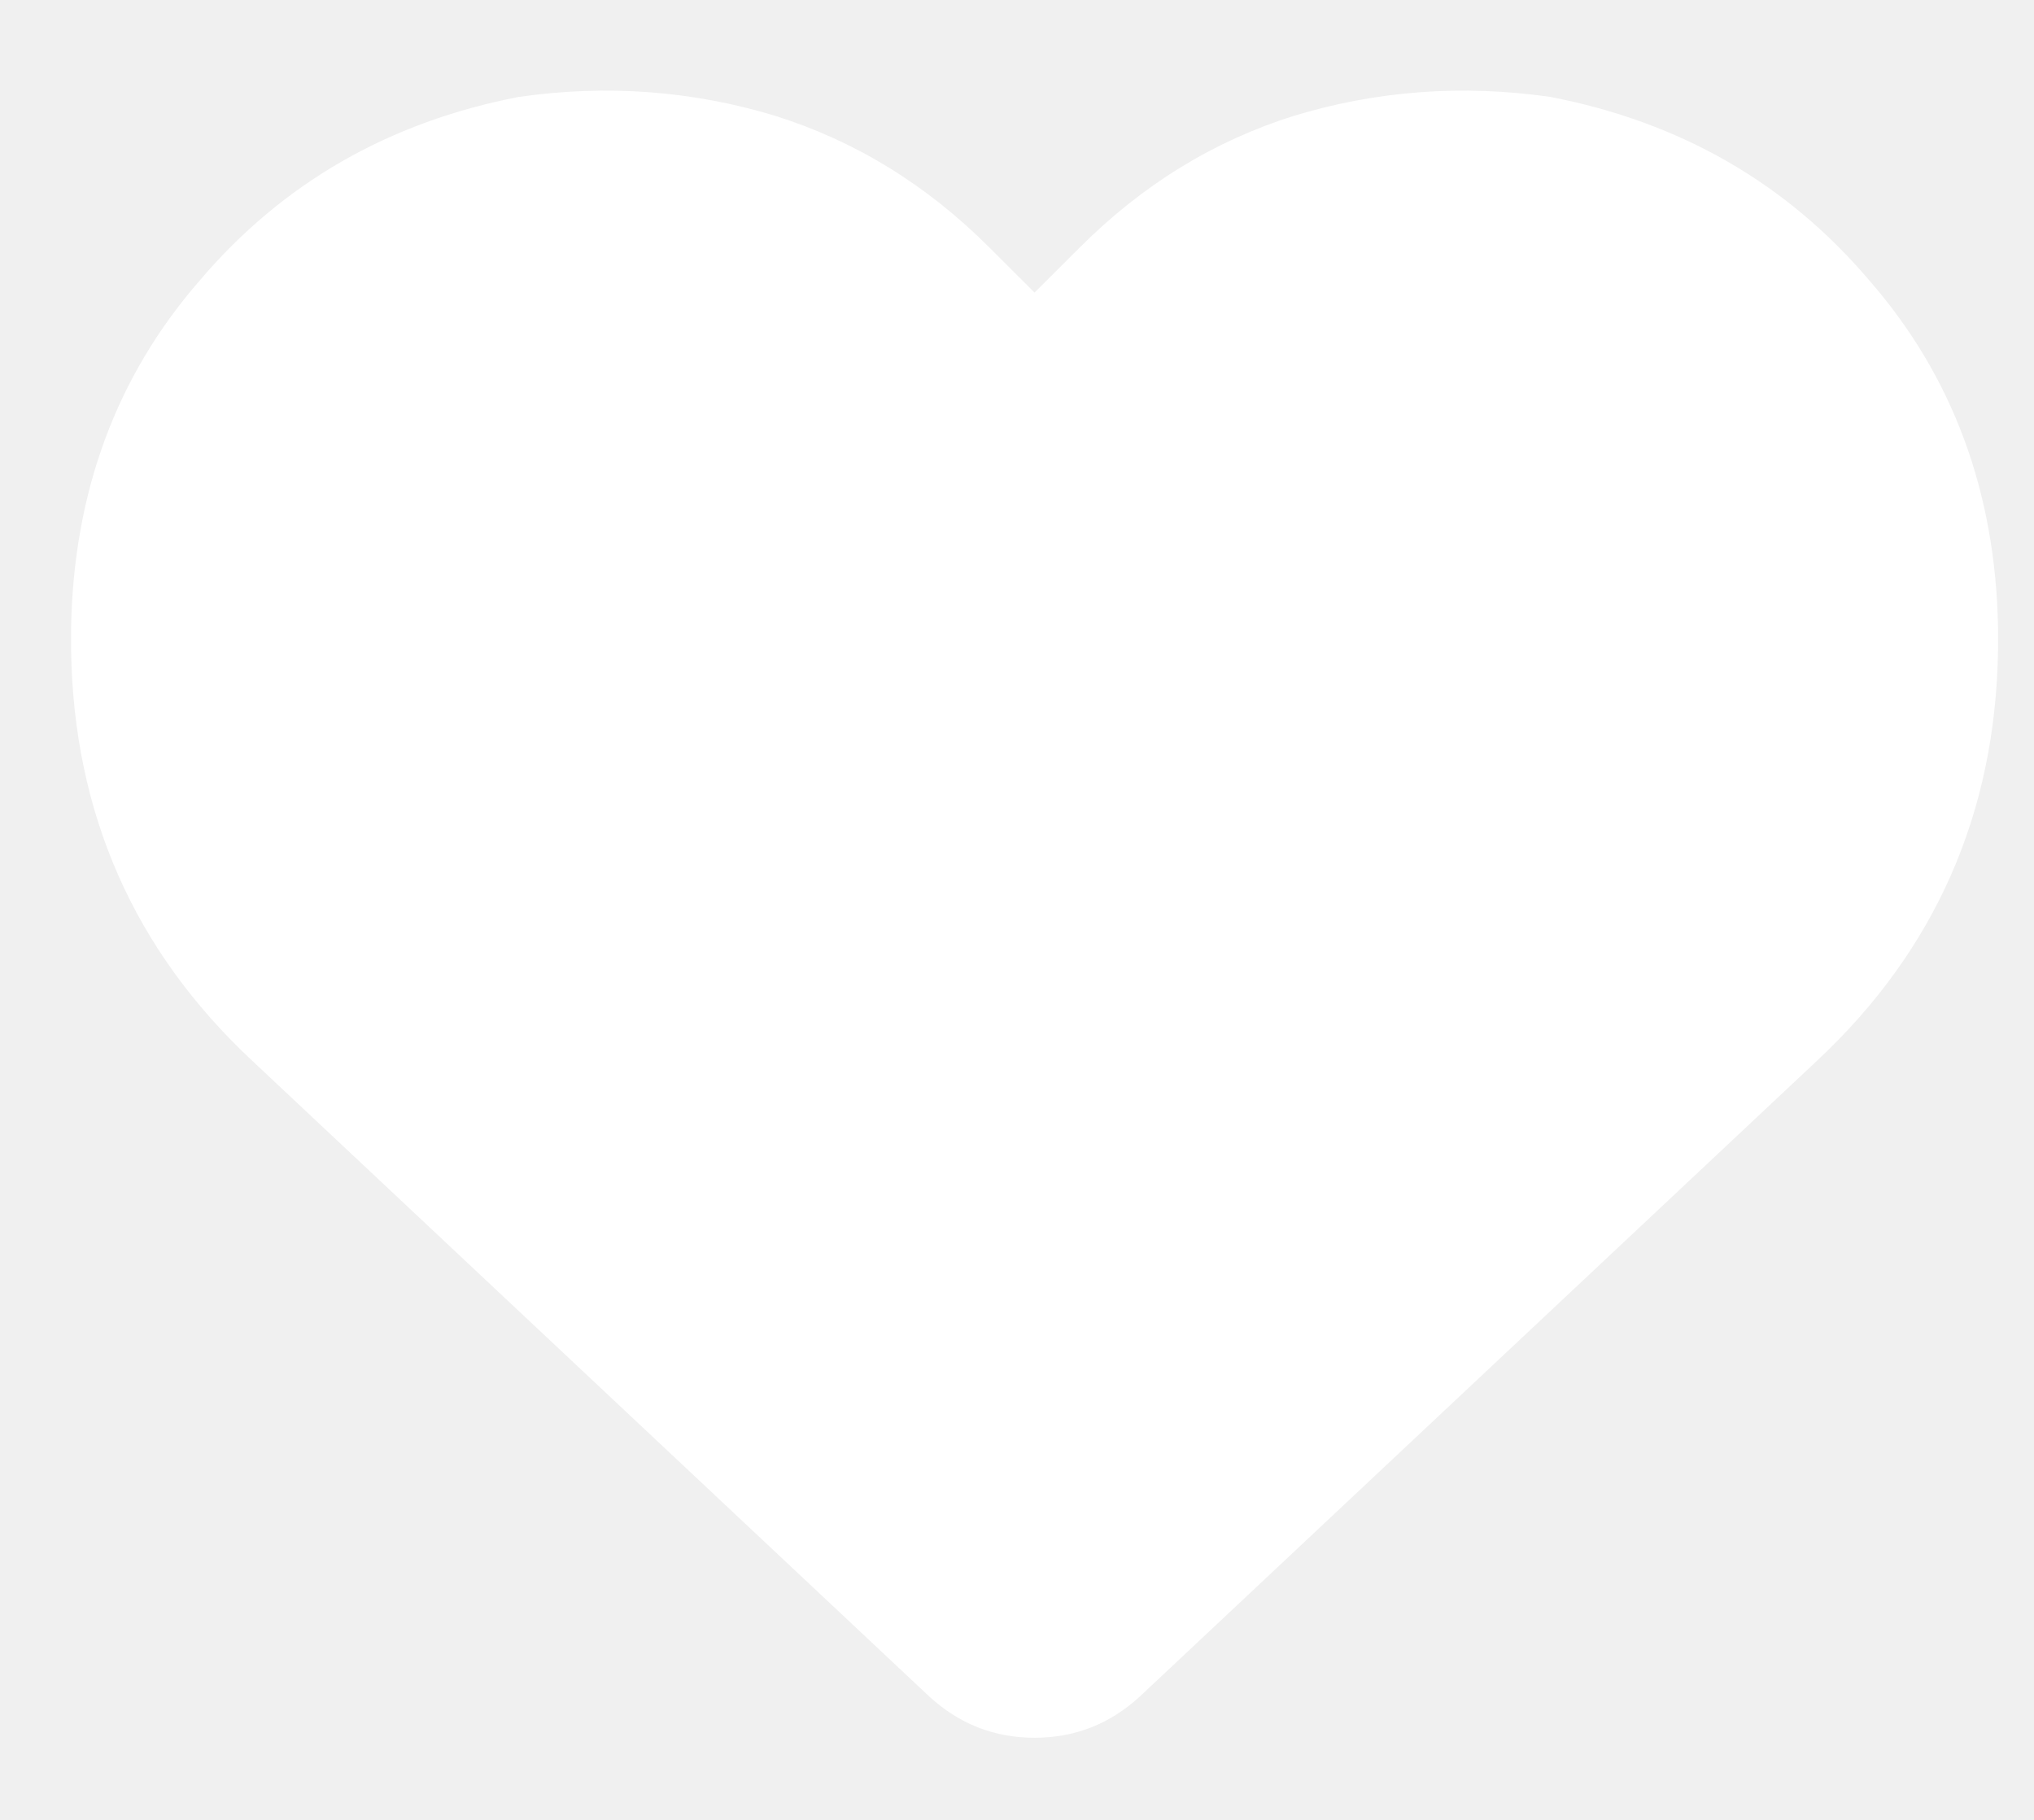
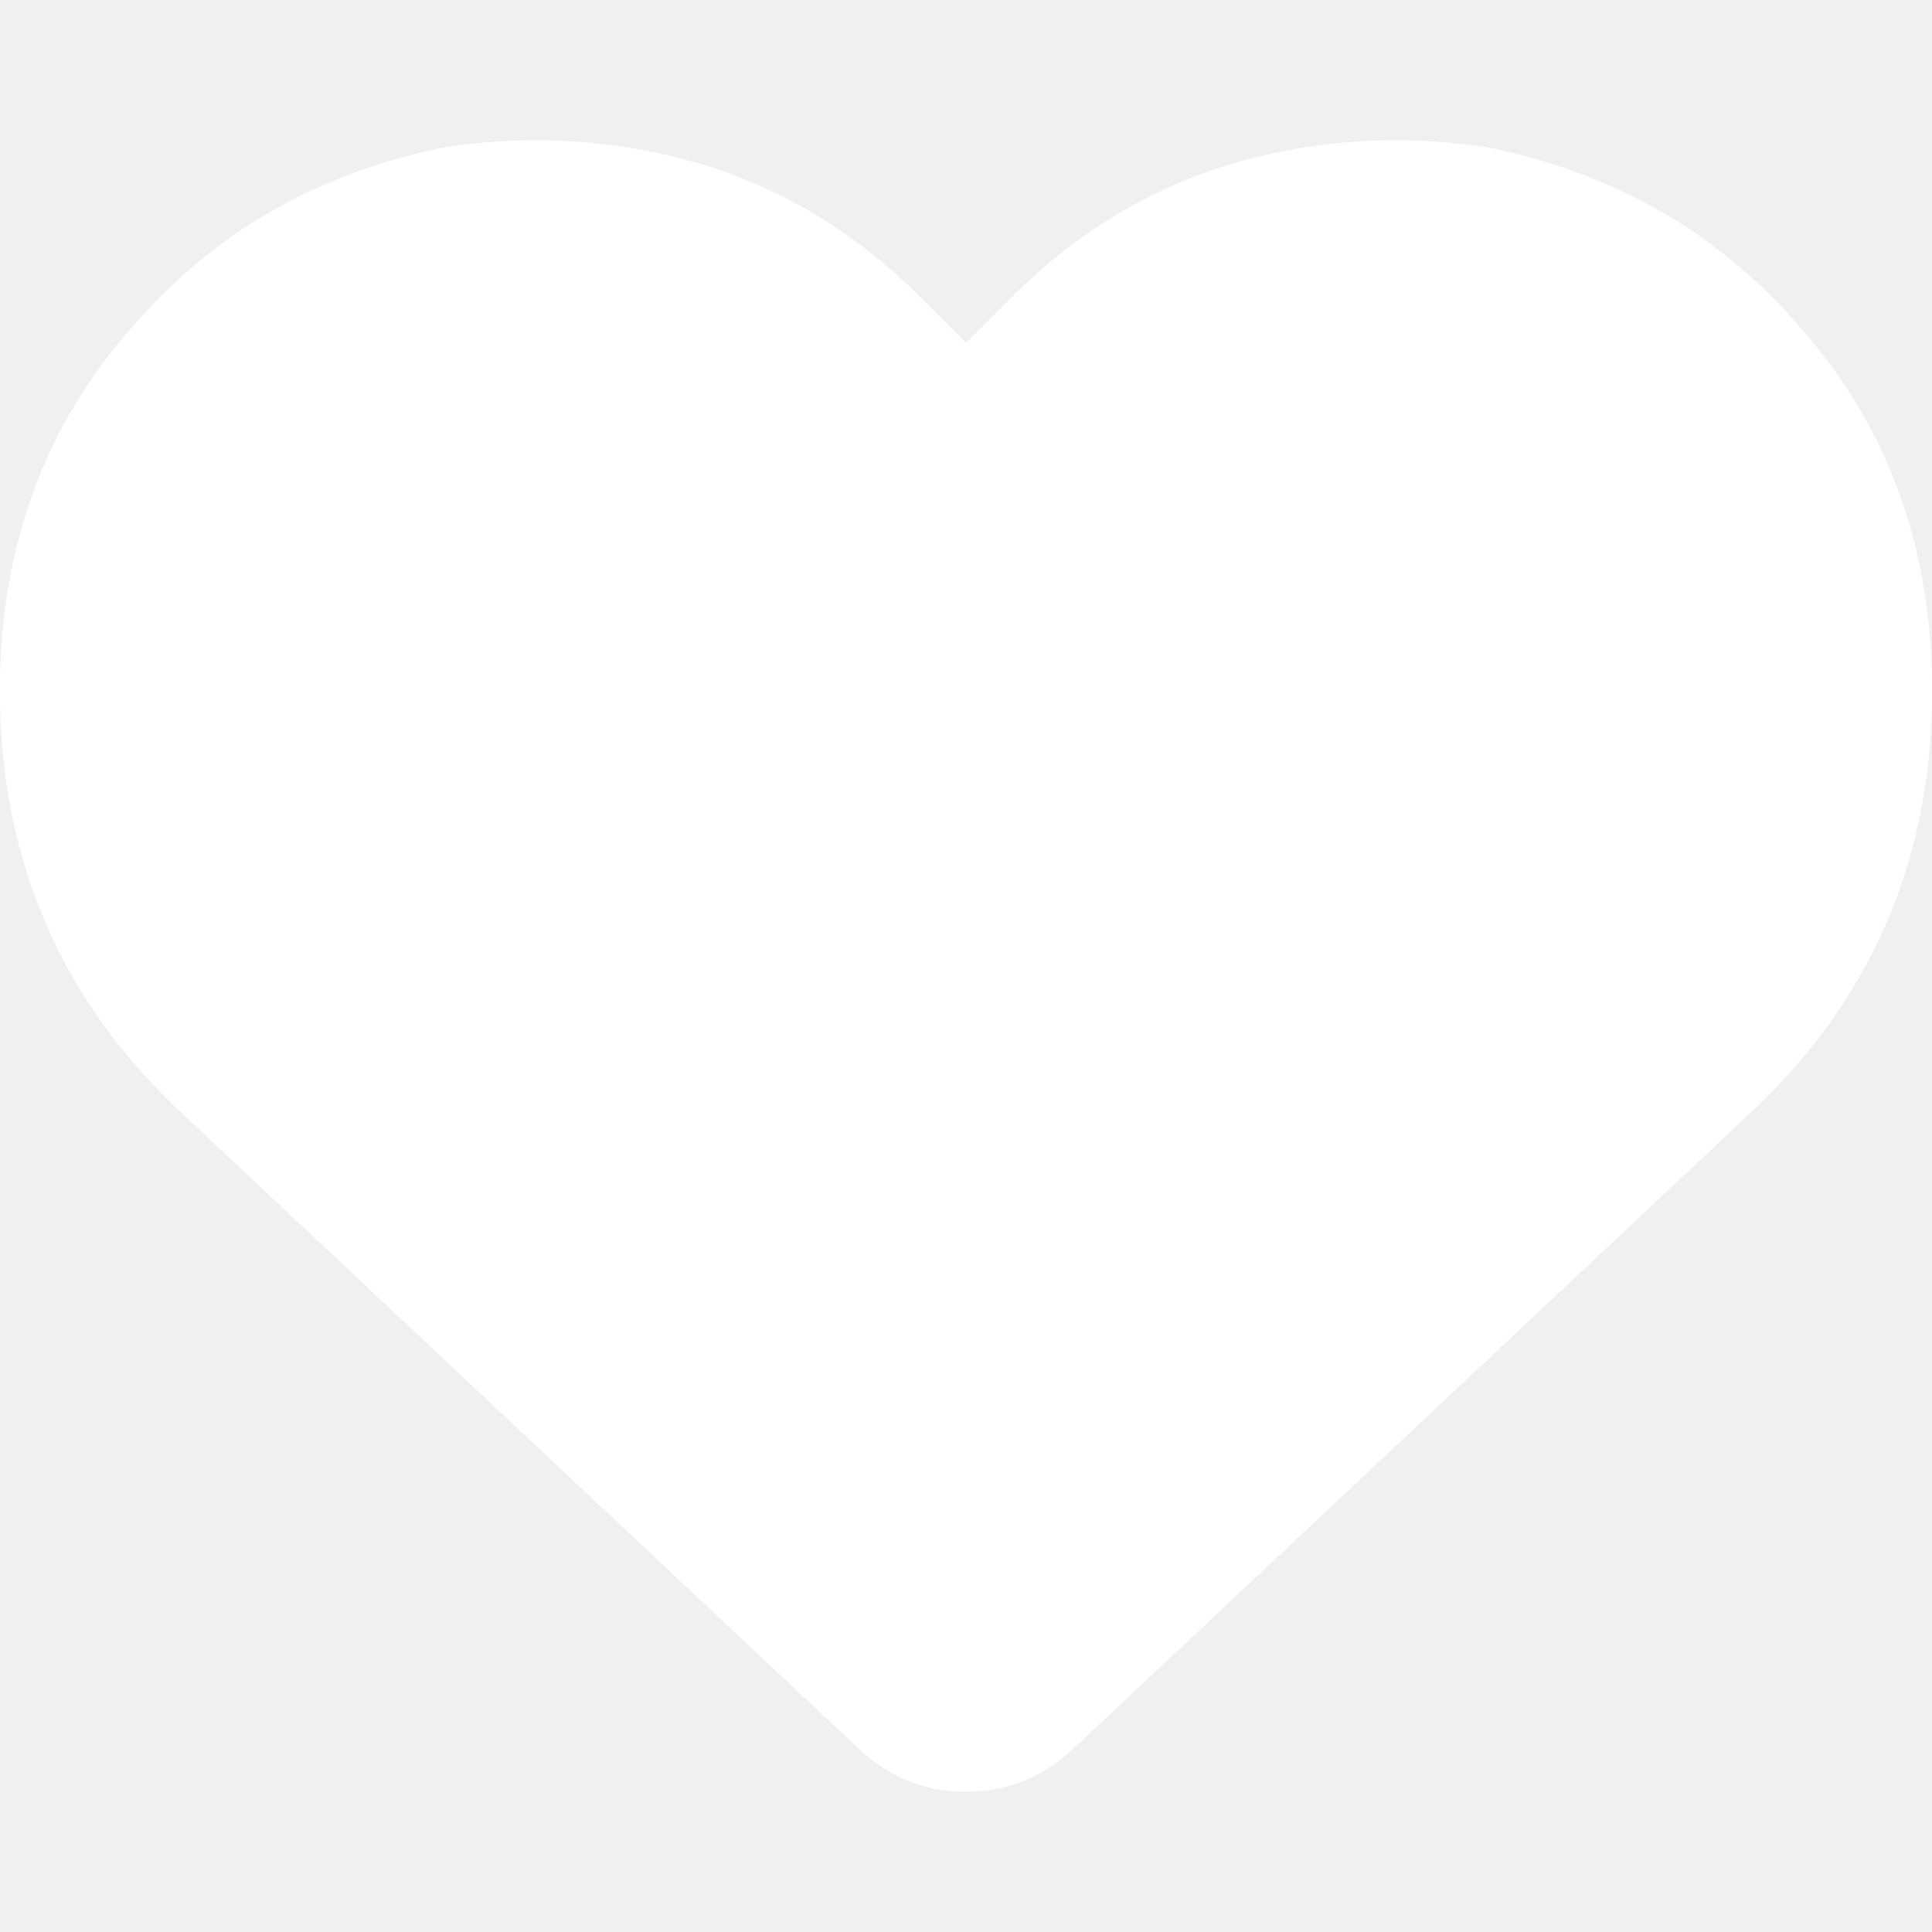
- <svg xmlns="http://www.w3.org/2000/svg" width="19" height="17" viewBox="0 0 19 17" fill="none">
-   <path d="M2.352 9.905C1.25 8.874 0.688 7.597 0.664 6.073V5.862C0.688 4.597 1.086 3.519 1.859 2.628C2.633 1.714 3.629 1.14 4.848 0.905C5.668 0.788 6.465 0.847 7.238 1.081C7.988 1.316 8.656 1.726 9.242 2.312L9.664 2.733L10.086 2.312C10.672 1.726 11.34 1.316 12.09 1.081C12.863 0.847 13.66 0.788 14.48 0.905C15.699 1.14 16.695 1.714 17.469 2.628C18.242 3.519 18.641 4.597 18.664 5.862V6.073C18.641 7.597 18.078 8.874 16.977 9.905L10.648 15.847C10.367 16.105 10.039 16.233 9.664 16.233C9.289 16.233 8.961 16.105 8.68 15.847L2.352 9.905Z" fill="white" />
+ <svg xmlns="http://www.w3.org/2000/svg" width="36" height="36" viewBox="0 0 36 36" fill="none">
+   <path d="M3.375 20.73C1.172 18.668 0.047 16.113 0 13.066V12.645C0.047 10.113 0.844 7.957 2.391 6.176C3.938 4.348 5.93 3.199 8.367 2.73C10.008 2.496 11.602 2.613 13.148 3.082C14.648 3.551 15.984 4.371 17.156 5.543L18 6.387L18.844 5.543C20.016 4.371 21.352 3.551 22.852 3.082C24.398 2.613 25.992 2.496 27.633 2.73C30.07 3.199 32.062 4.348 33.609 6.176C35.156 7.957 35.953 10.113 36 12.645V13.066C35.953 16.113 34.828 18.668 32.625 20.73L19.969 32.613C19.406 33.129 18.75 33.387 18 33.387C17.25 33.387 16.594 33.129 16.031 32.613L3.375 20.73Z" fill="white" />
</svg>
